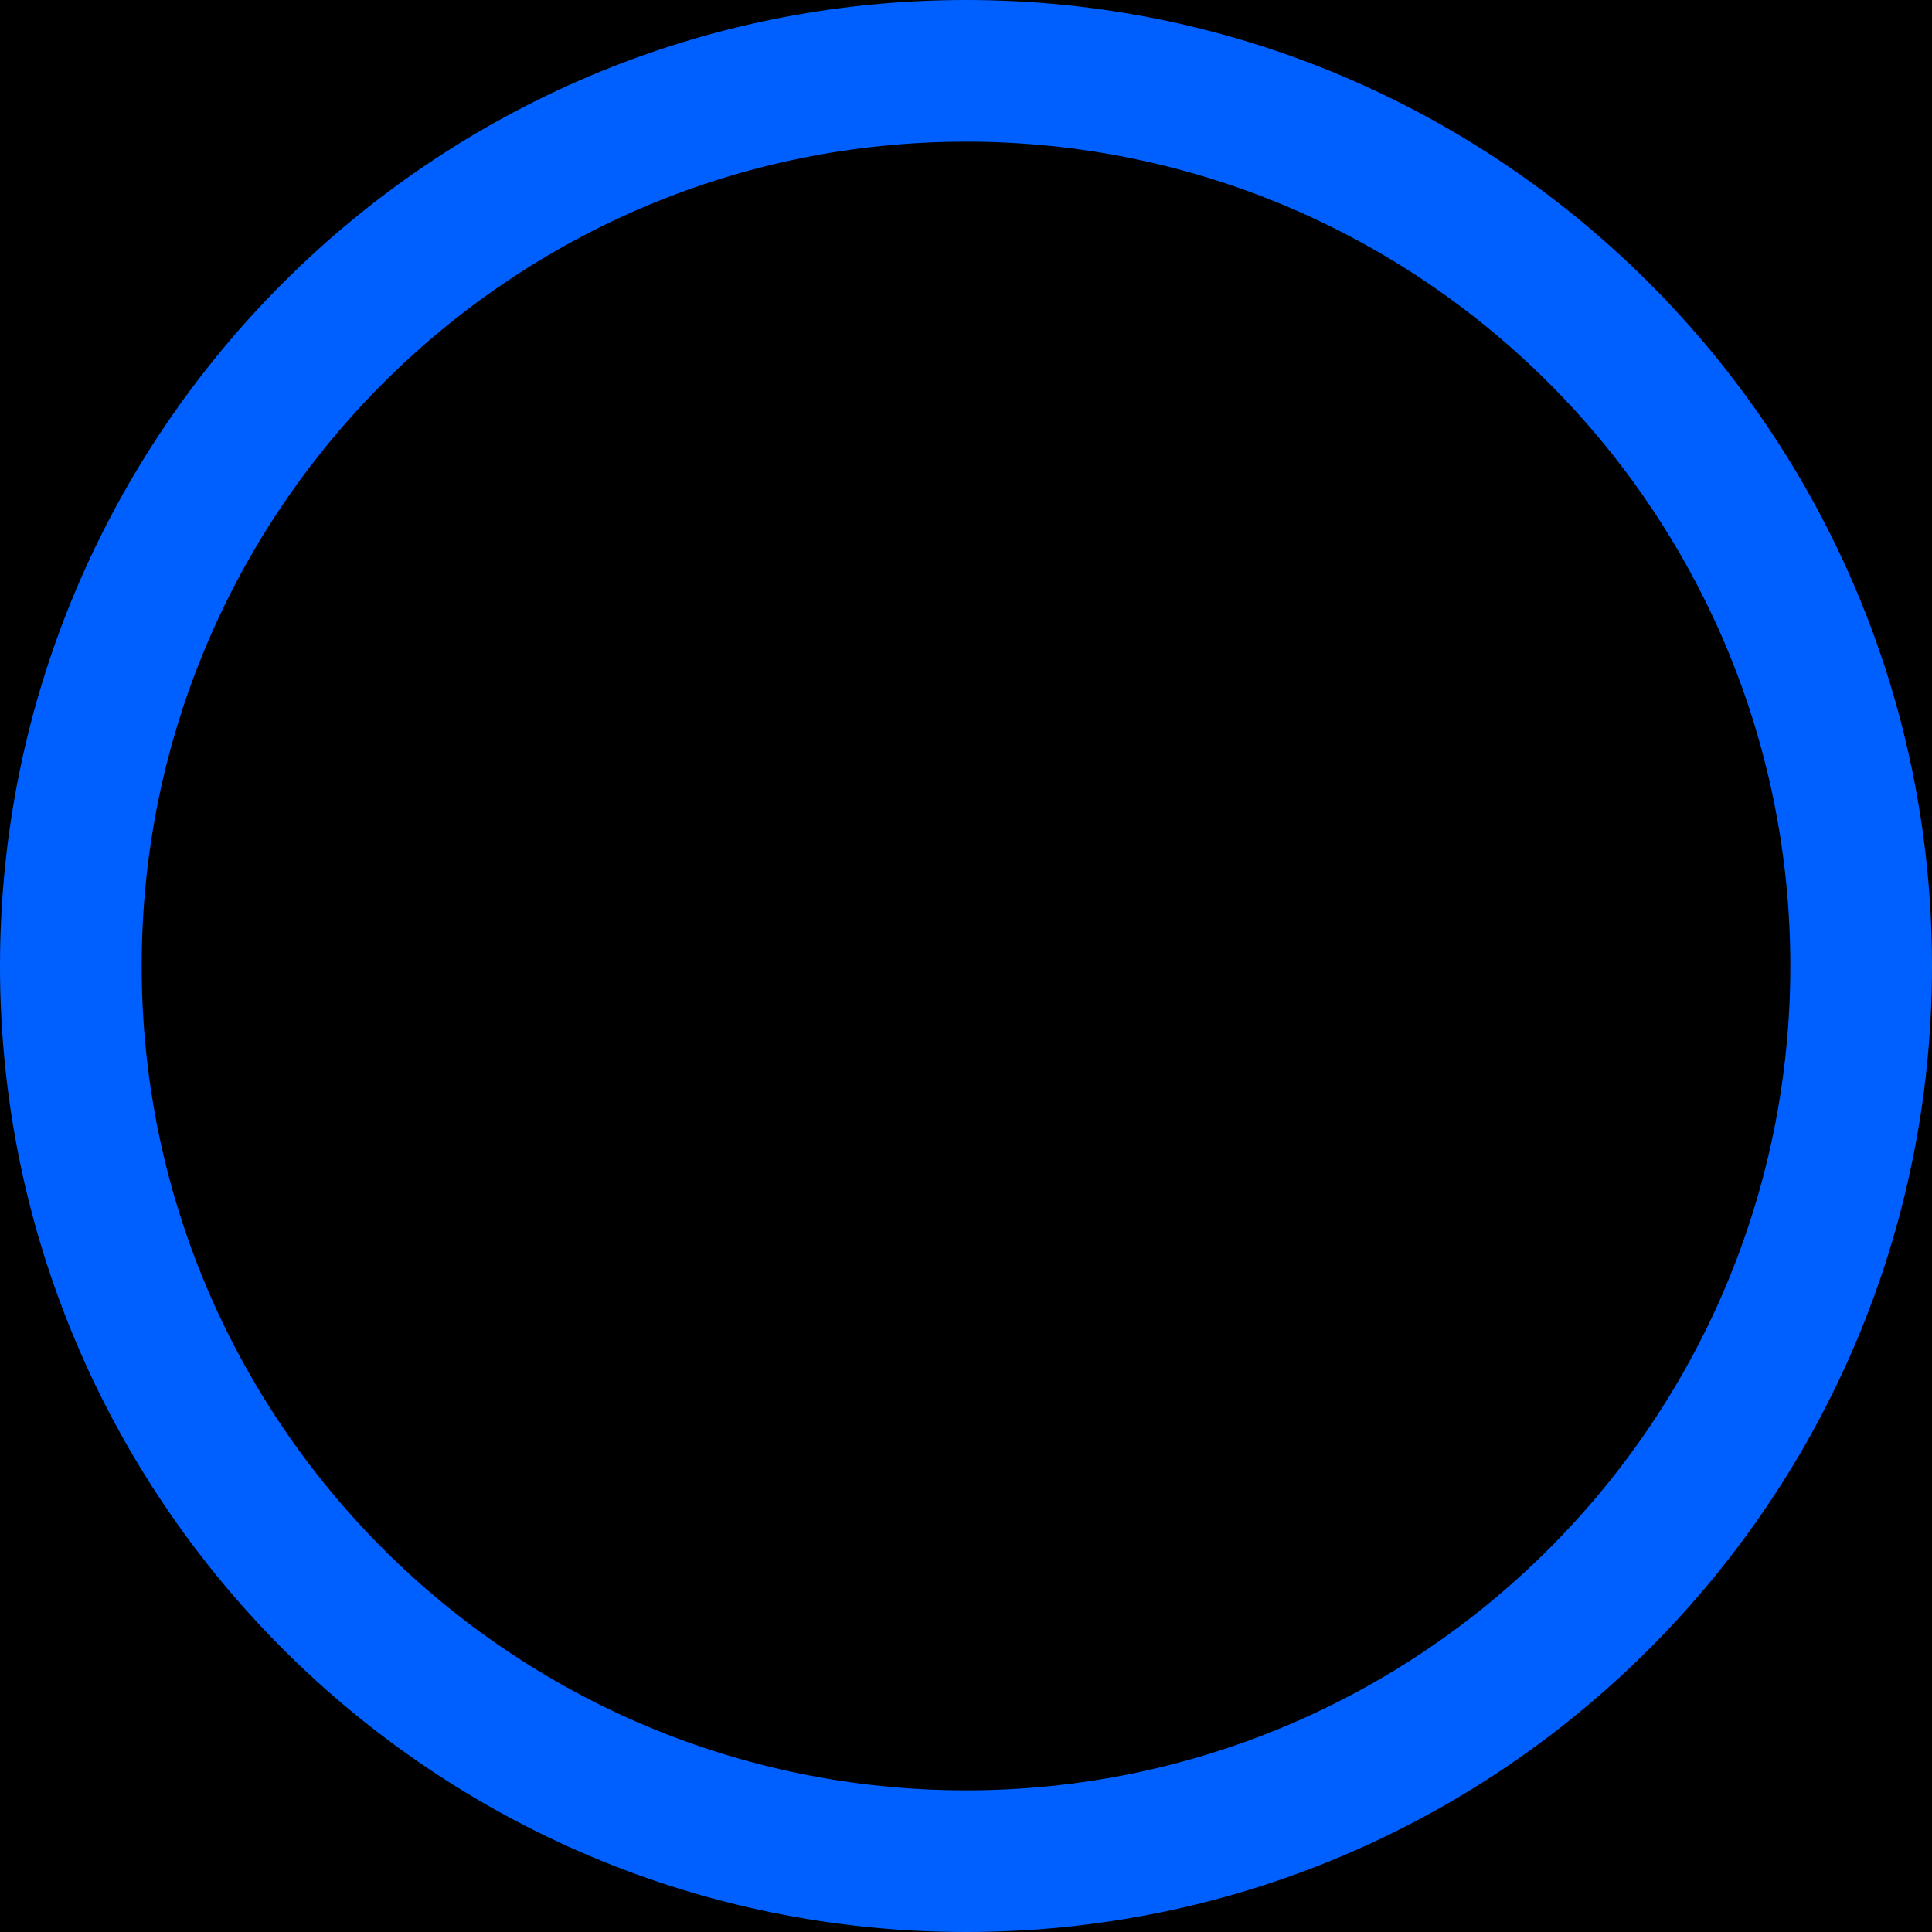
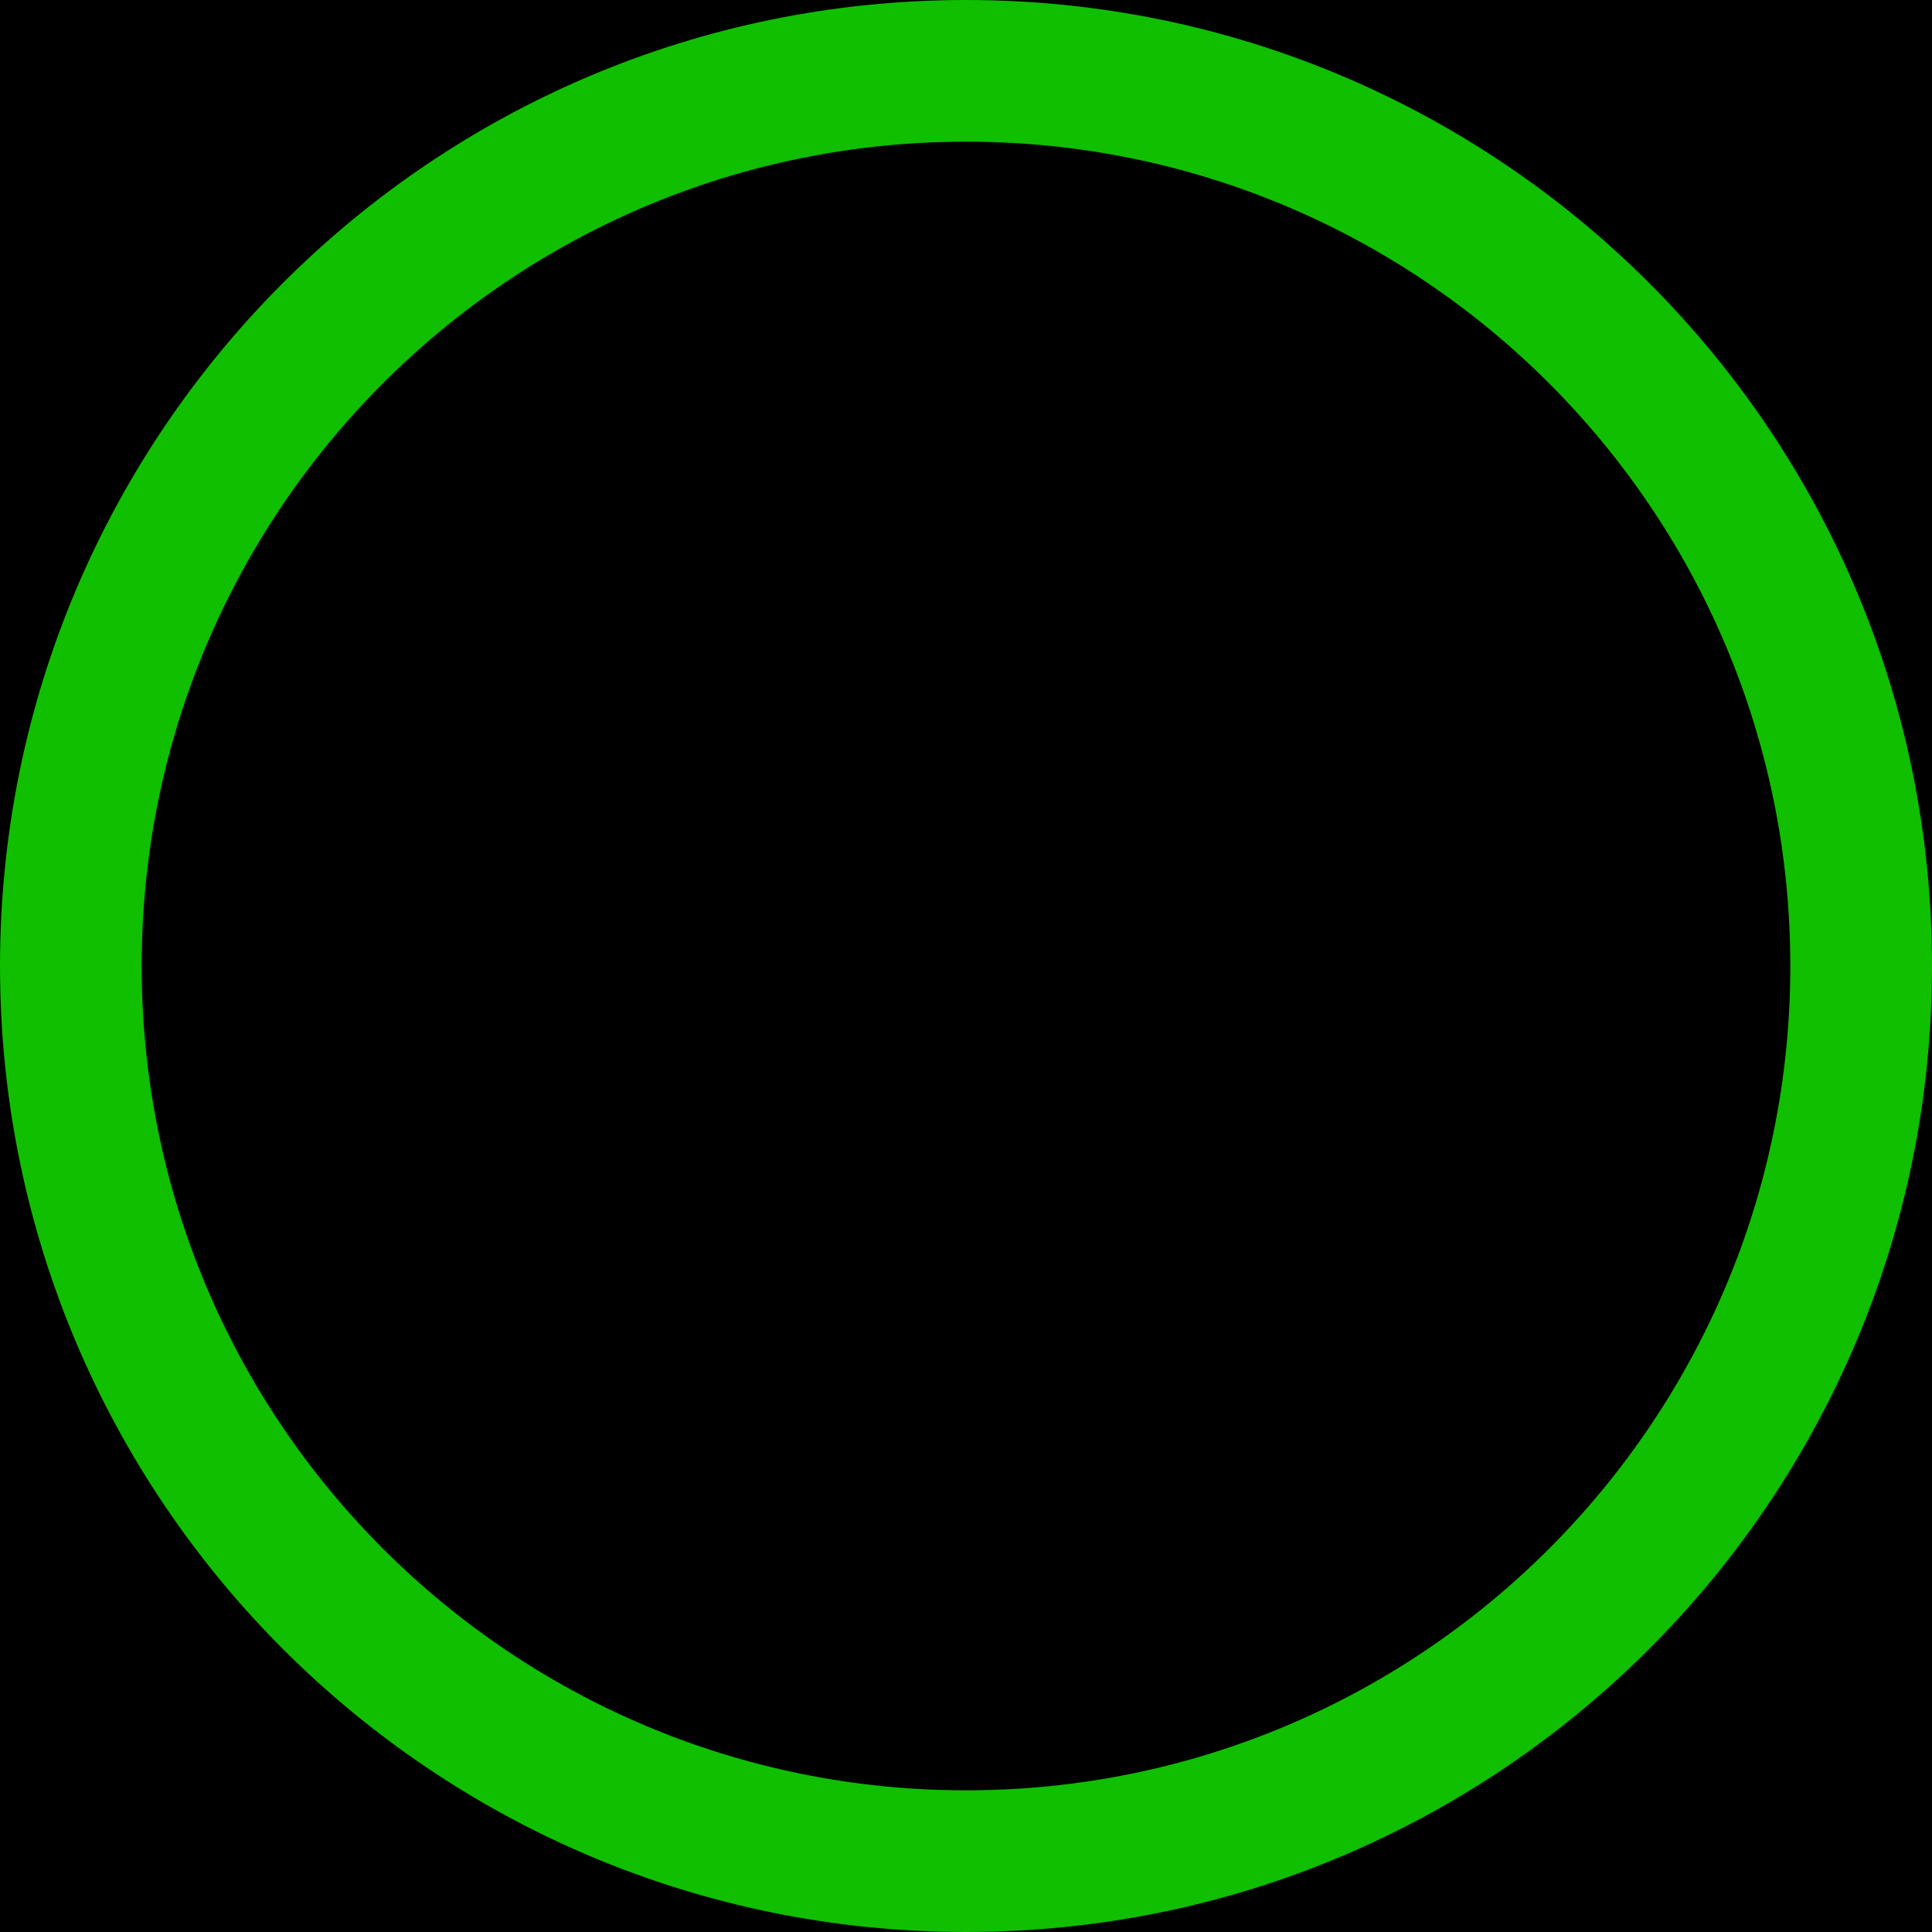
- <svg xmlns="http://www.w3.org/2000/svg" width="300" height="300" viewBox="0 0 300 300" fill="none">
-   <rect width="300" height="300" fill="black" />
-   <circle cx="150" cy="150" r="150" fill="#0060ff" />
-   <circle cx="150" cy="150" r="128" fill="black" />
+ <svg xmlns="http://www.w3.org/2000/svg" width="300" height="300" viewBox="0 0 300 300" fill="none" version="1.1" id="svg16897">
+   <defs id="defs16901" />
+   <rect width="300" height="300" fill="black" id="rect16891" />
+   <circle cx="150" cy="150" r="150" fill="#167c80" id="circle16893" style="fill:#0fbf00;fill-opacity:1" />
+   <circle cx="150" cy="150" r="128" fill="black" id="circle16895" />
</svg>
